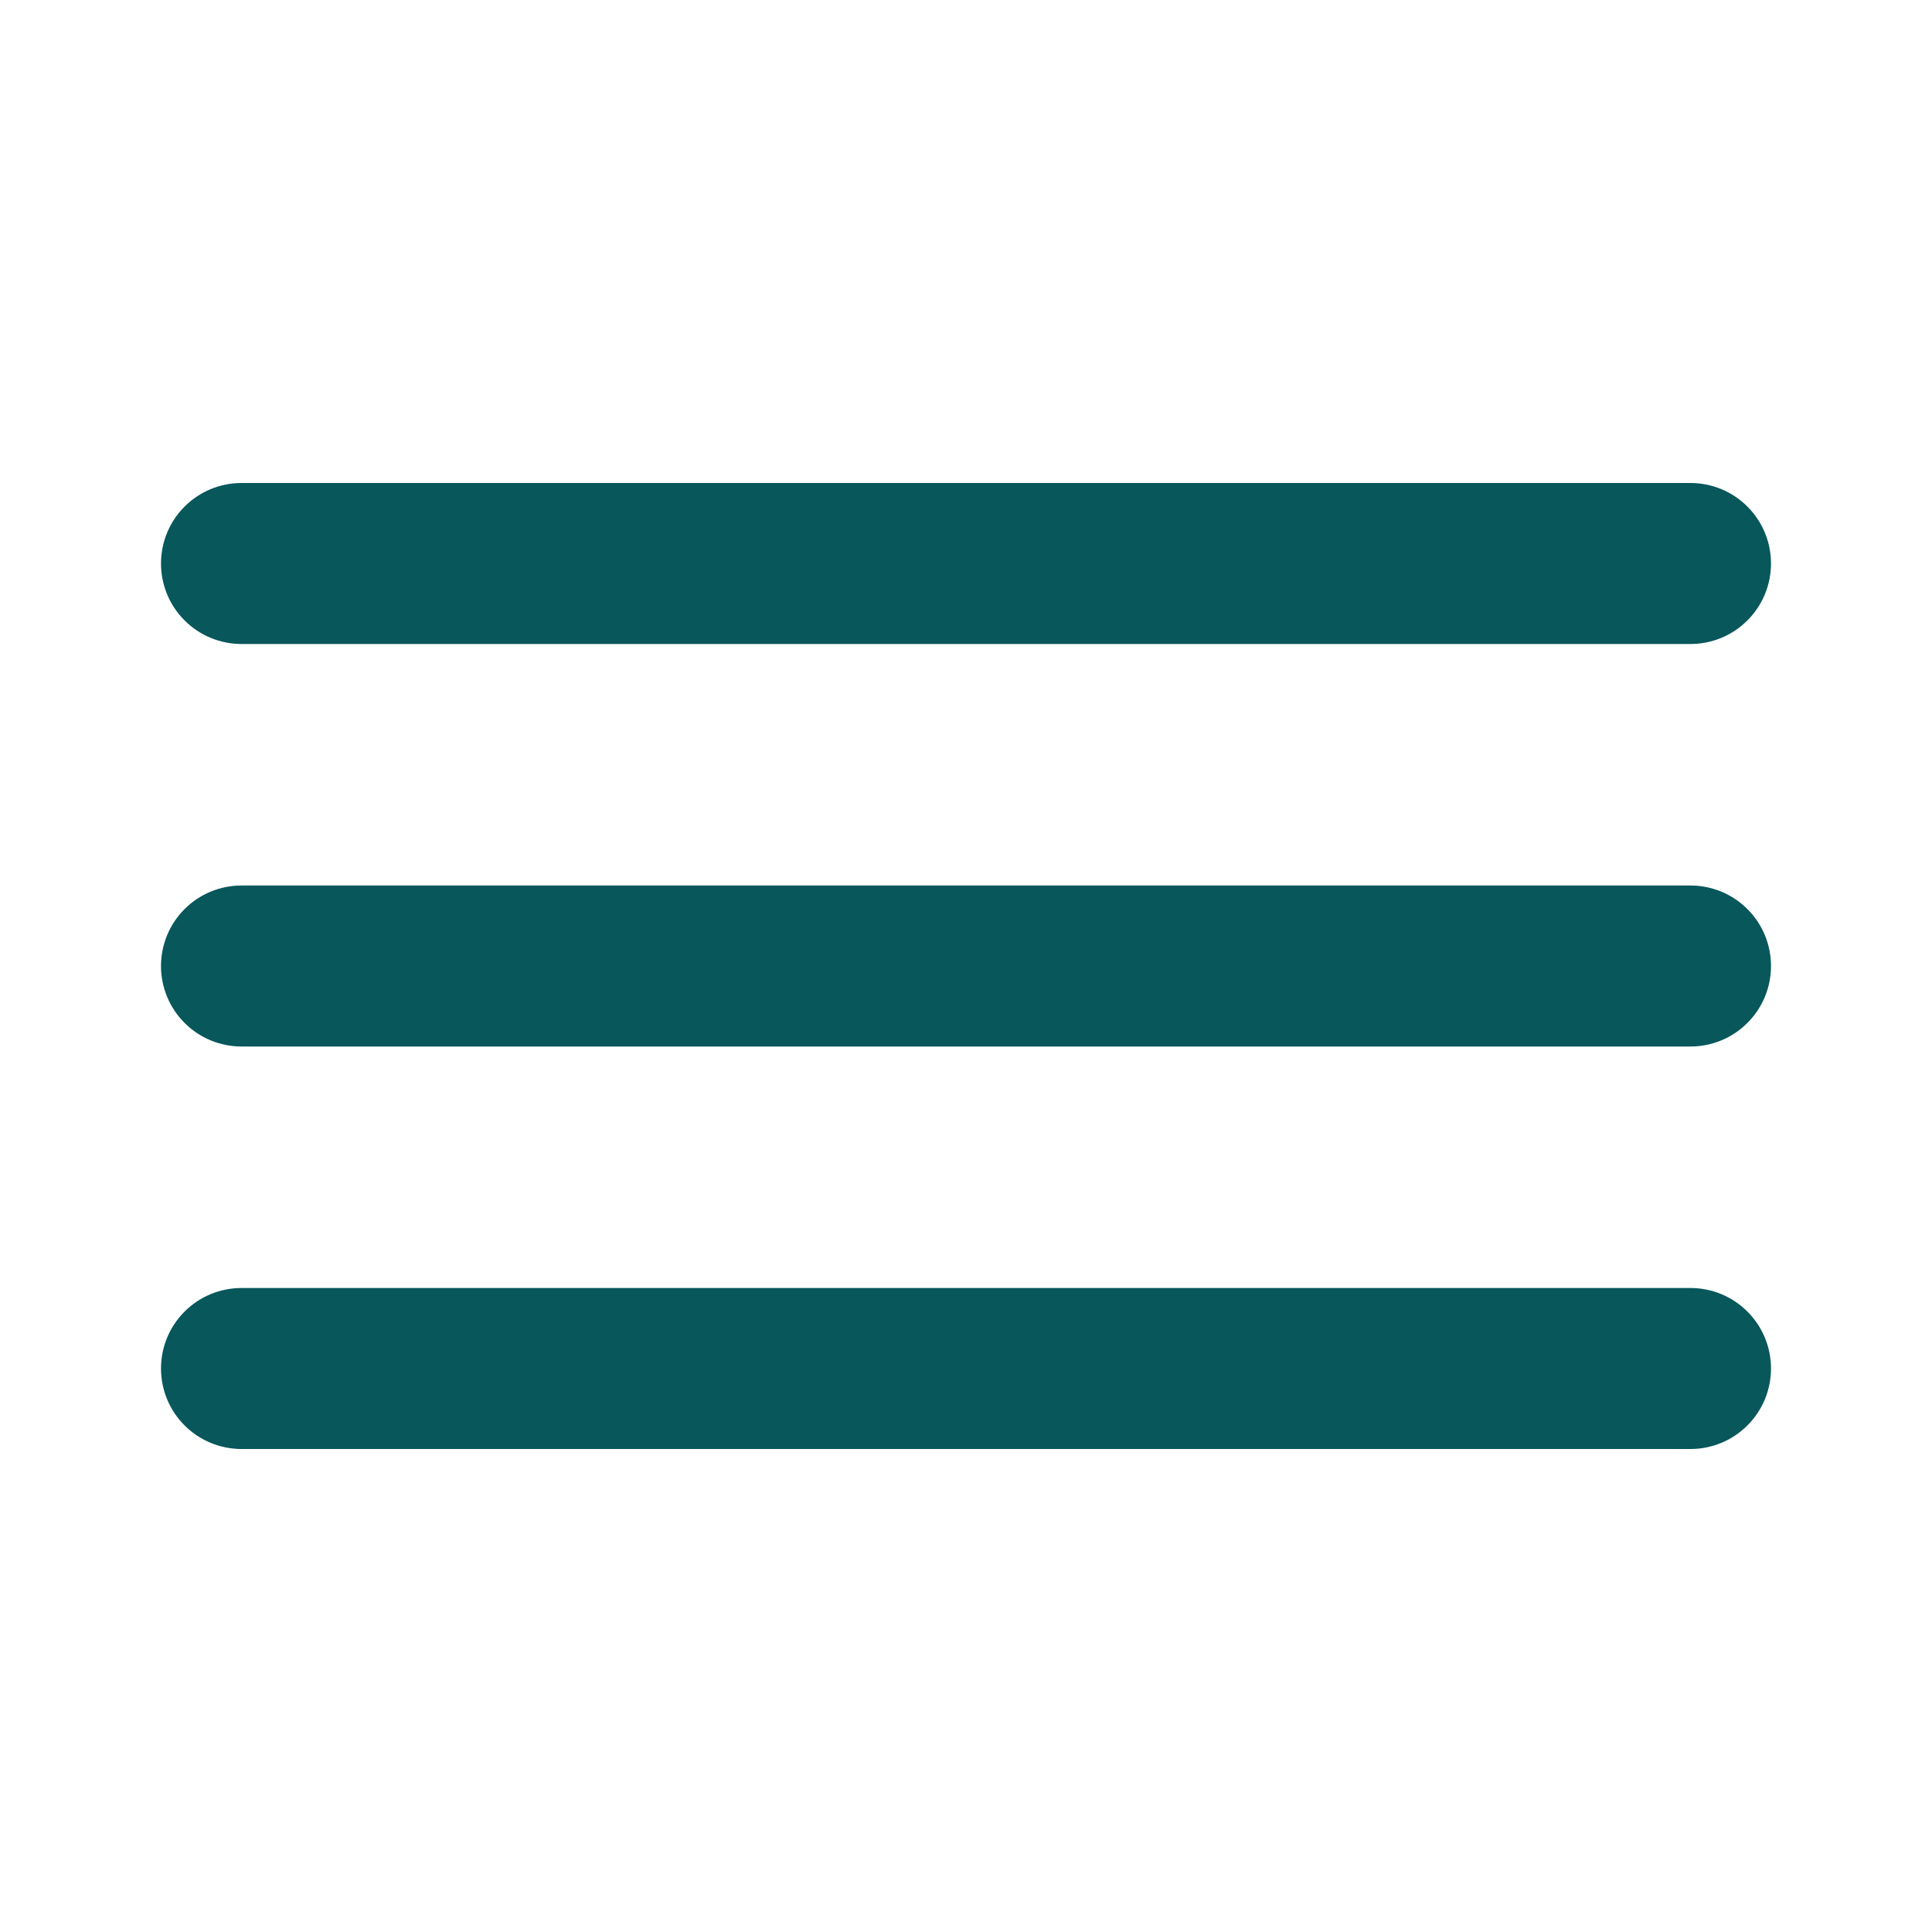
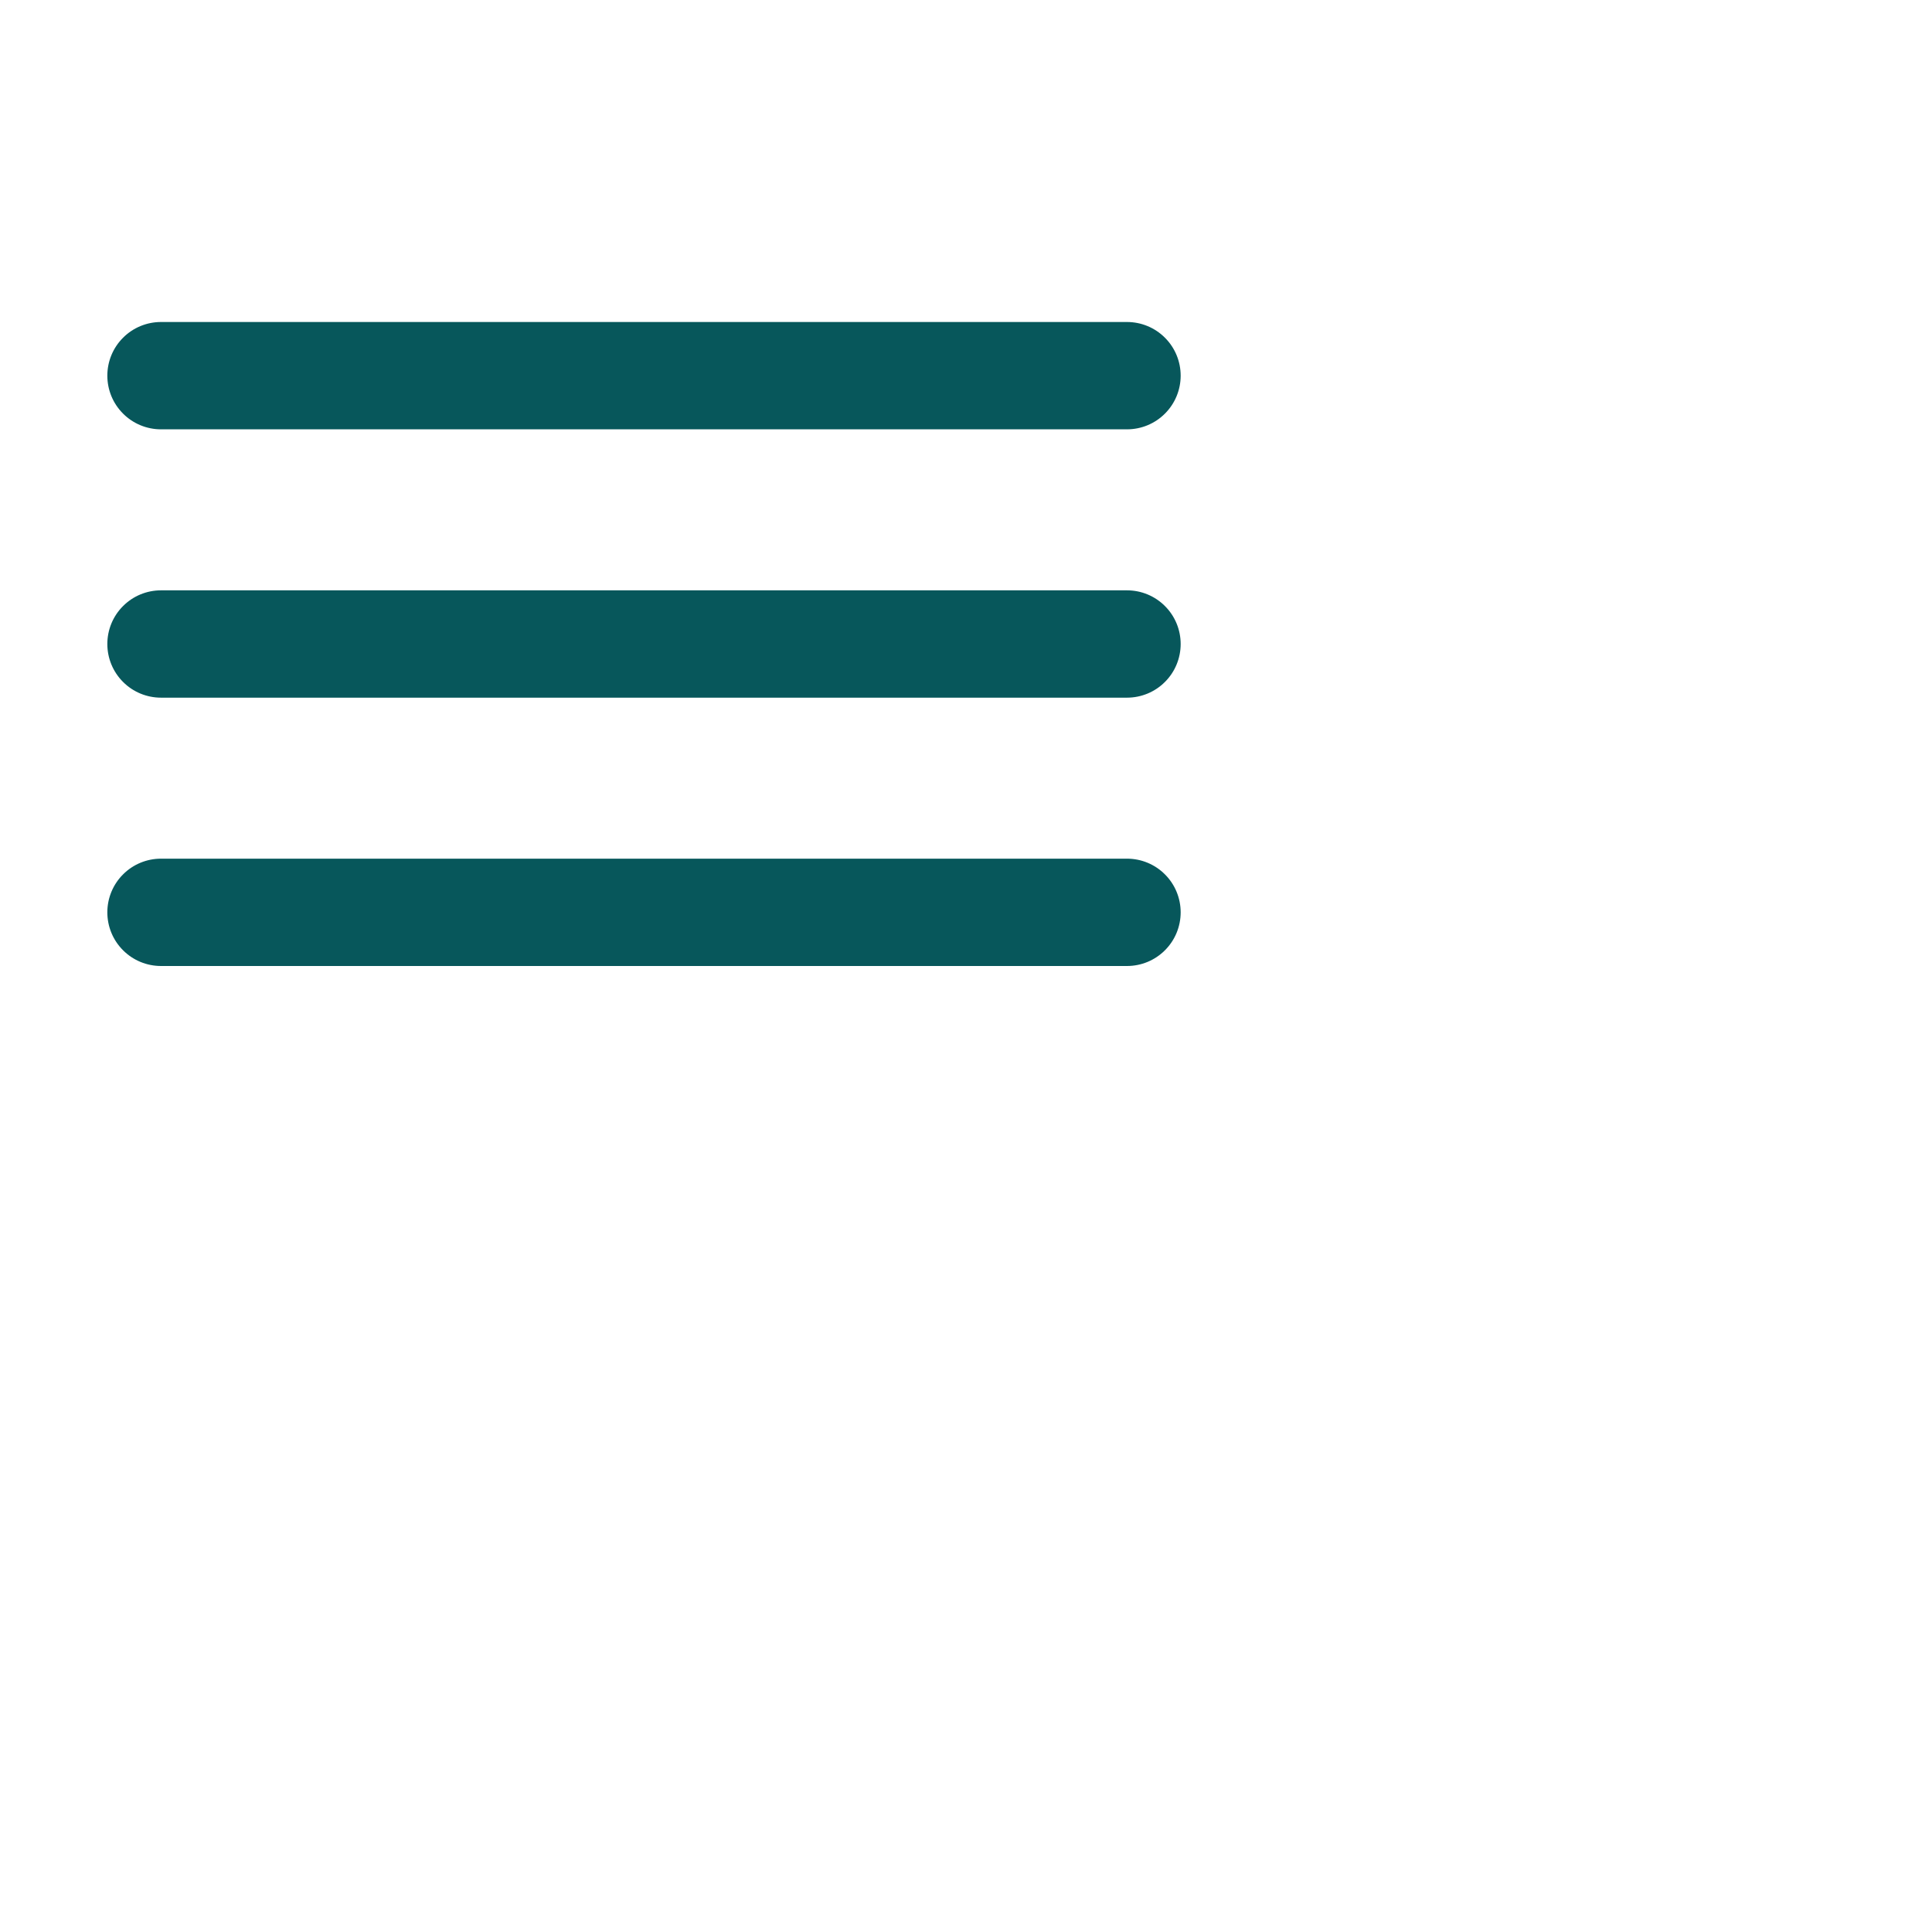
- <svg xmlns="http://www.w3.org/2000/svg" width="24" height="24" viewBox="0 0 24 24" fill="none">
+ <svg xmlns="http://www.w3.org/2000/svg" width="36" height="36" viewBox="0 0 36 36" fill="none">
  <path d="M3 8H21C21.265 8 21.52 7.895 21.707 7.707C21.895 7.52 22 7.265 22 7C22 6.735 21.895 6.48 21.707 6.293C21.52 6.105 21.265 6 21 6H3C2.735 6 2.48 6.105 2.293 6.293C2.105 6.48 2 6.735 2 7C2 7.265 2.105 7.52 2.293 7.707C2.48 7.895 2.735 8 3 8ZM21 16H3C2.735 16 2.48 16.105 2.293 16.293C2.105 16.48 2 16.735 2 17C2 17.265 2.105 17.52 2.293 17.707C2.48 17.895 2.735 18 3 18H21C21.265 18 21.52 17.895 21.707 17.707C21.895 17.52 22 17.265 22 17C22 16.735 21.895 16.48 21.707 16.293C21.52 16.105 21.265 16 21 16ZM21 11H3C2.735 11 2.48 11.105 2.293 11.293C2.105 11.48 2 11.735 2 12C2 12.265 2.105 12.52 2.293 12.707C2.48 12.895 2.735 13 3 13H21C21.265 13 21.52 12.895 21.707 12.707C21.895 12.52 22 12.265 22 12C22 11.735 21.895 11.48 21.707 11.293C21.52 11.105 21.265 11 21 11Z" fill="#07575B" />
</svg>
